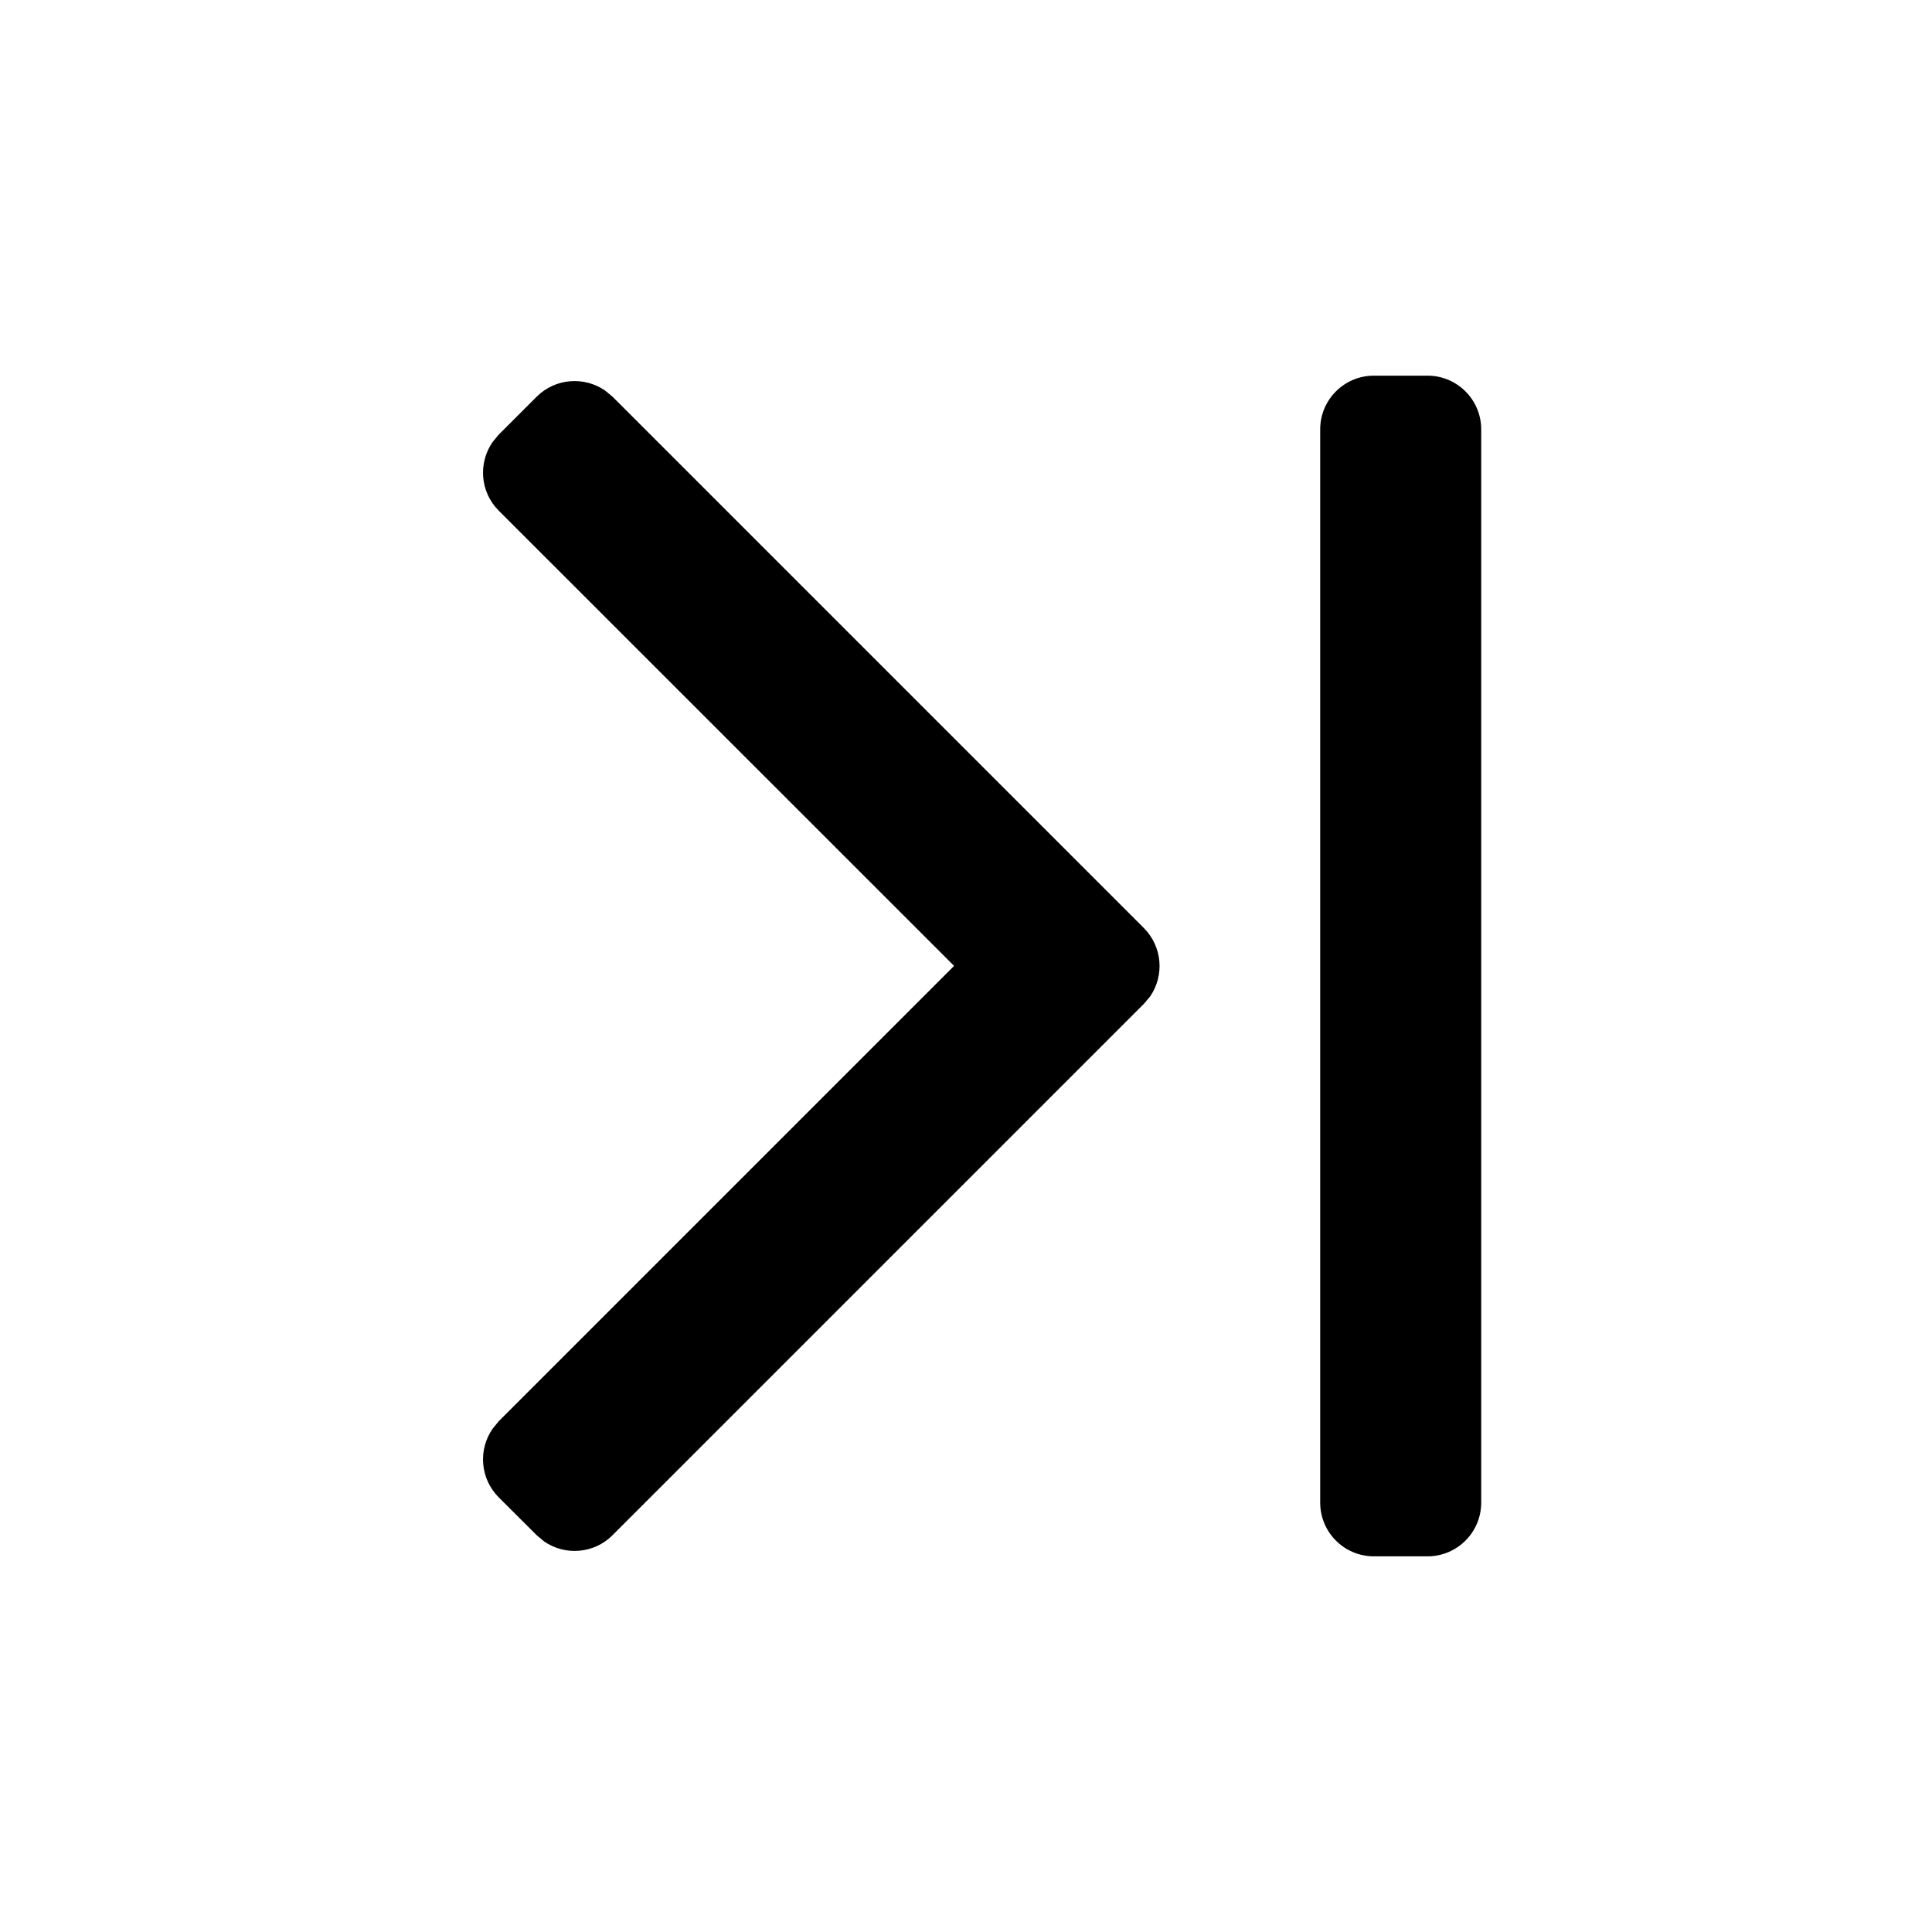
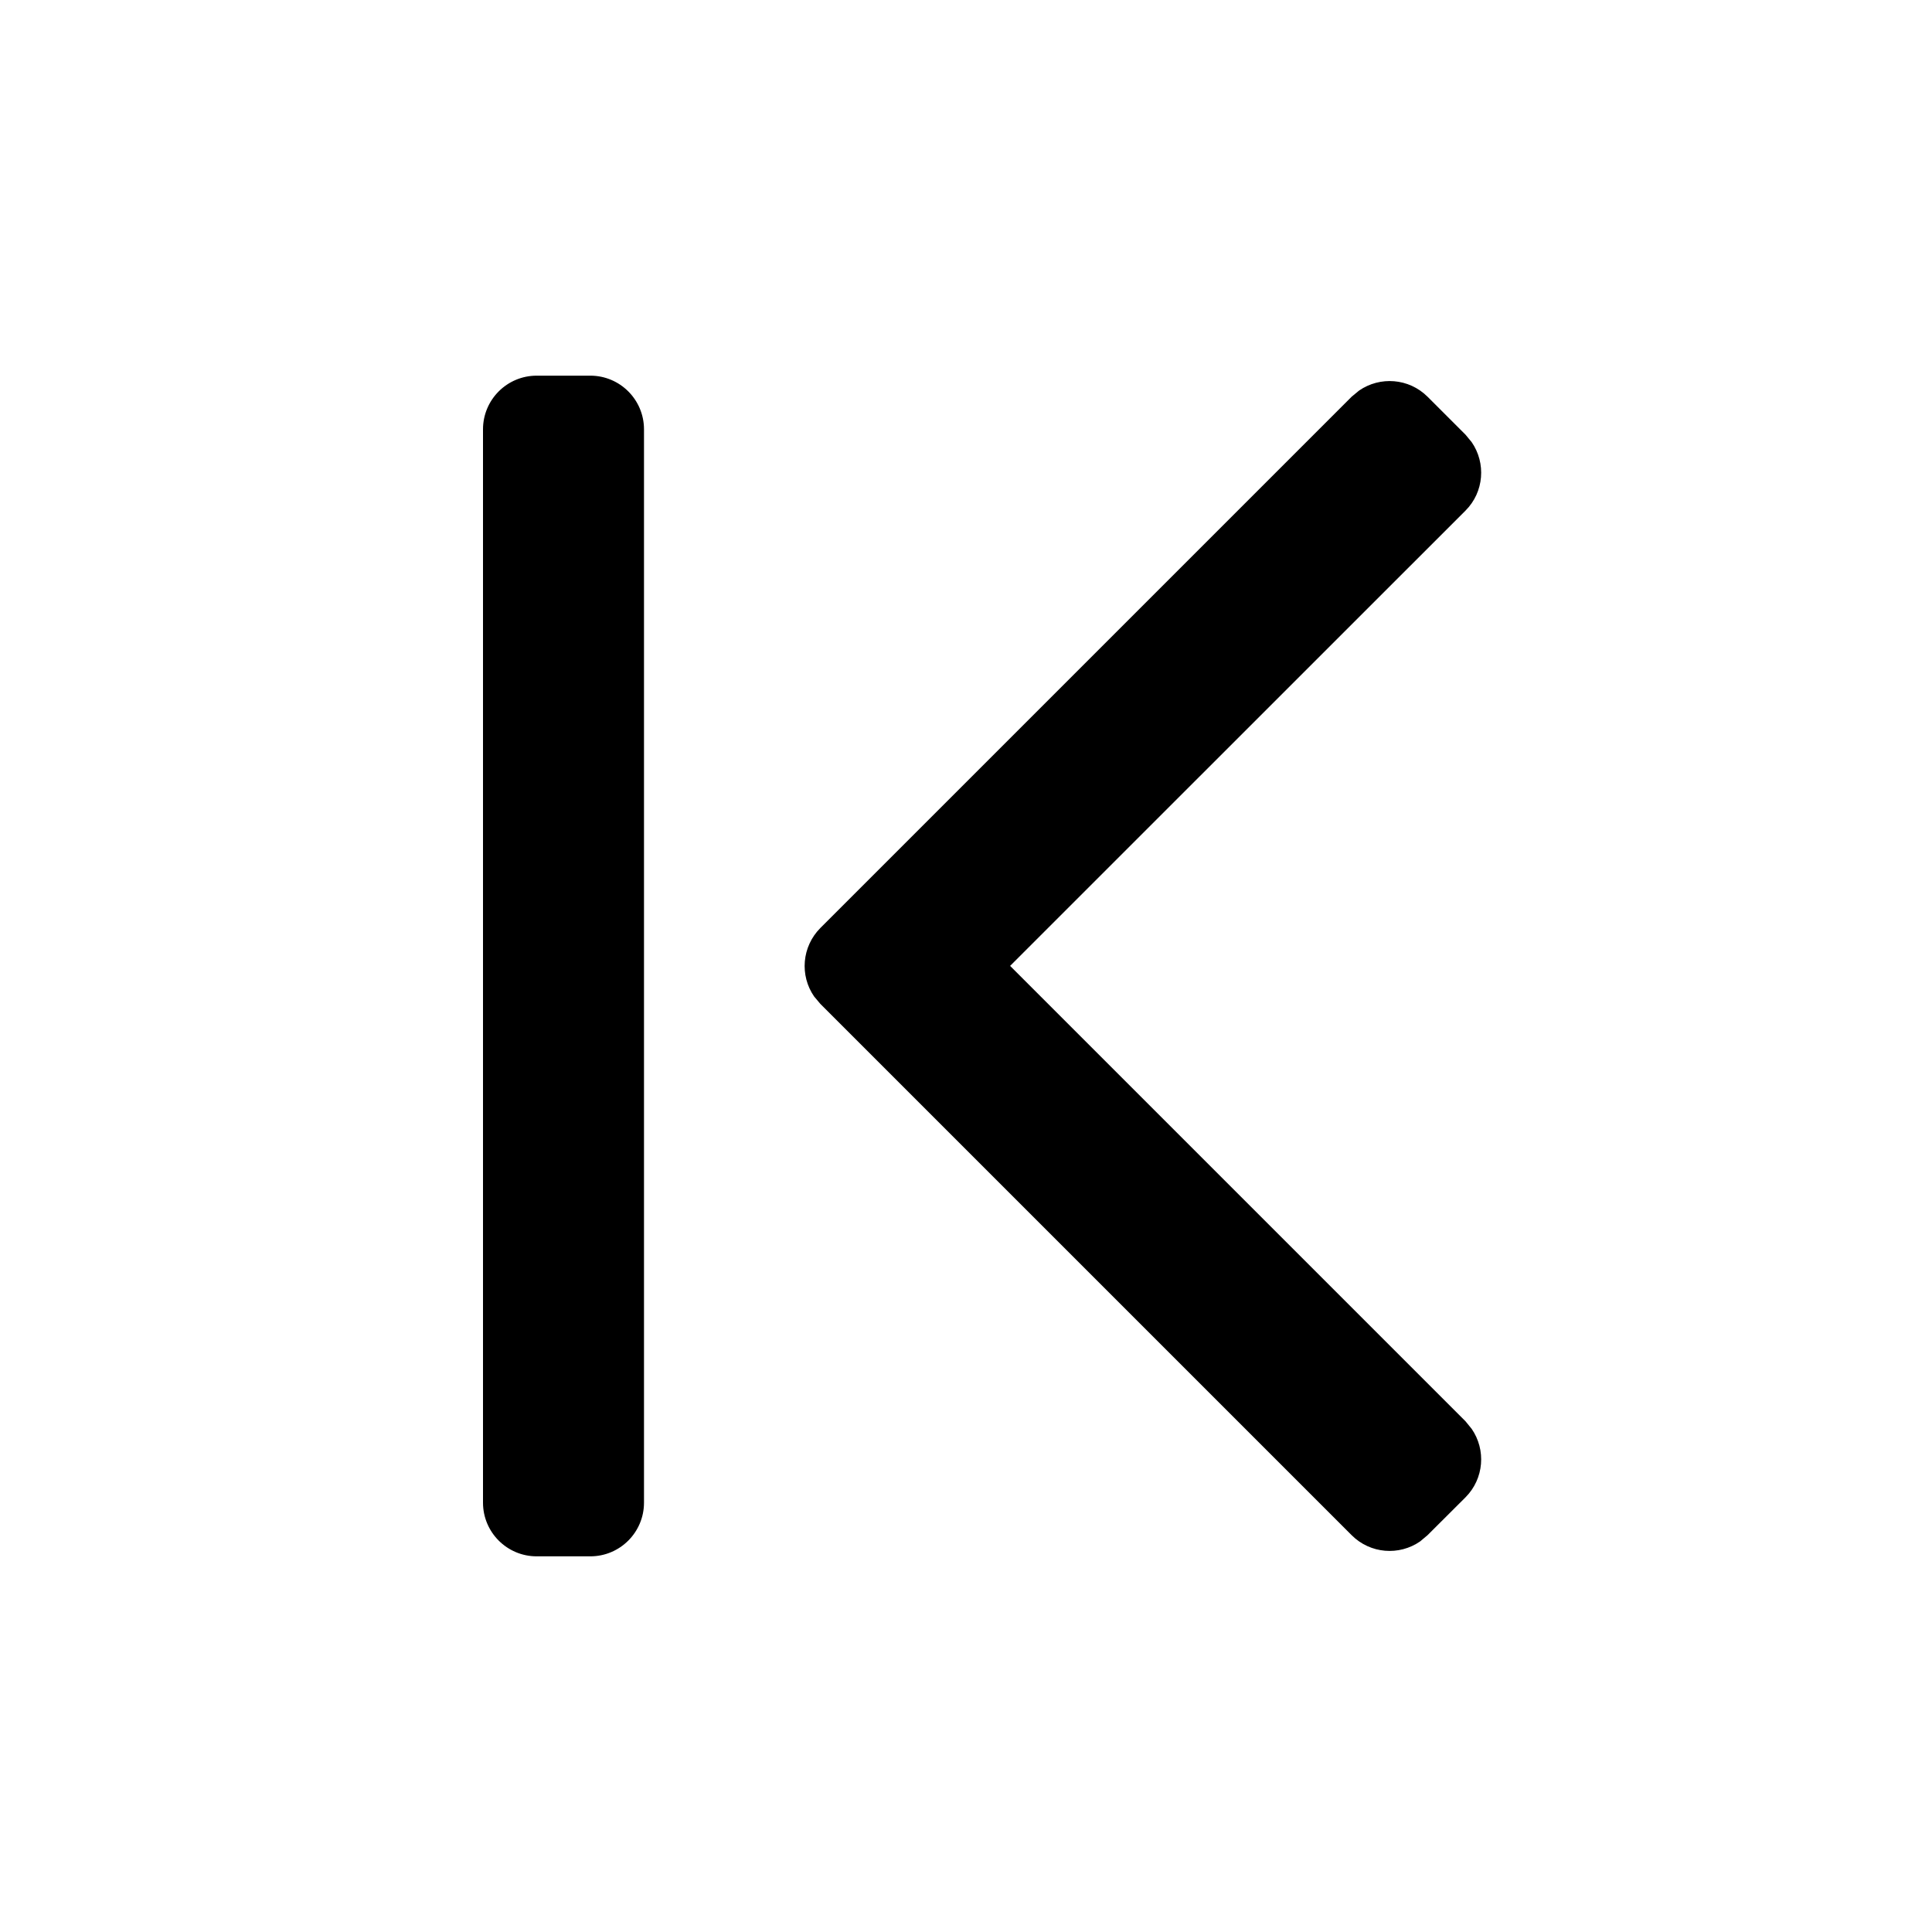
<svg xmlns="http://www.w3.org/2000/svg" width="18" height="18" viewBox="0 0 18 18" fill="none">
-   <path fill-rule="evenodd" clip-rule="evenodd" d="M13.3 3.5C13.576 3.5 13.8 3.724 13.8 4V14C13.8 14.276 13.576 14.5 13.3 14.5H12.8C12.524 14.5 12.3 14.276 12.3 14V4C12.3 3.724 12.524 3.5 12.8 3.5H13.3ZM5 3.696C5.174 3.523 5.443 3.504 5.638 3.639L5.707 3.696L10.657 8.646C10.83 8.82 10.85 9.089 10.715 9.284L10.657 9.353L5.707 14.303C5.534 14.477 5.264 14.496 5.069 14.361L5 14.303L4.646 13.95C4.473 13.776 4.454 13.507 4.589 13.312L4.646 13.242L8.889 8.999L4.646 4.757C4.473 4.584 4.454 4.314 4.589 4.119L4.646 4.05L5 3.696Z" fill="black" />
+   <path fill-rule="evenodd" clip-rule="evenodd" d="M5 3.5C4.724 3.5 4.5 3.724 4.5 4V14C4.5 14.276 4.724 14.5 5 14.5H5.5C5.776 14.5 6 14.276 6 14V4C6 3.724 5.776 3.5 5.5 3.5H5ZM13.3 3.696C13.126 3.523 12.857 3.504 12.662 3.639L12.593 3.696L7.643 8.646C7.47 8.82 7.45 9.089 7.585 9.284L7.643 9.353L12.593 14.303C12.767 14.477 13.036 14.496 13.231 14.361L13.3 14.303L13.654 13.95C13.827 13.776 13.846 13.507 13.711 13.312L13.654 13.242L9.411 8.999L13.654 4.757C13.827 4.584 13.846 4.314 13.711 4.119L13.654 4.05L13.3 3.696Z" fill="black" />
</svg>
